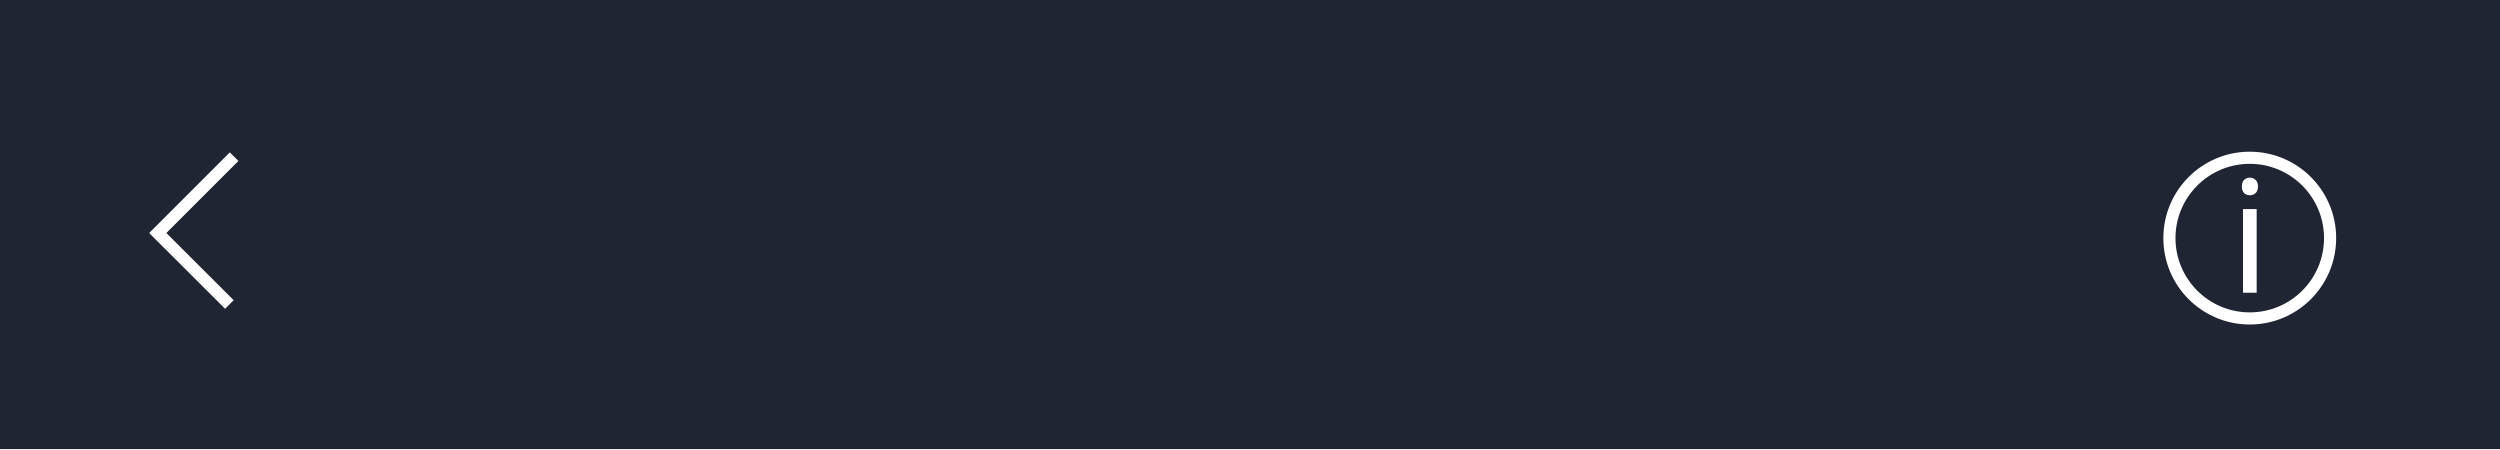
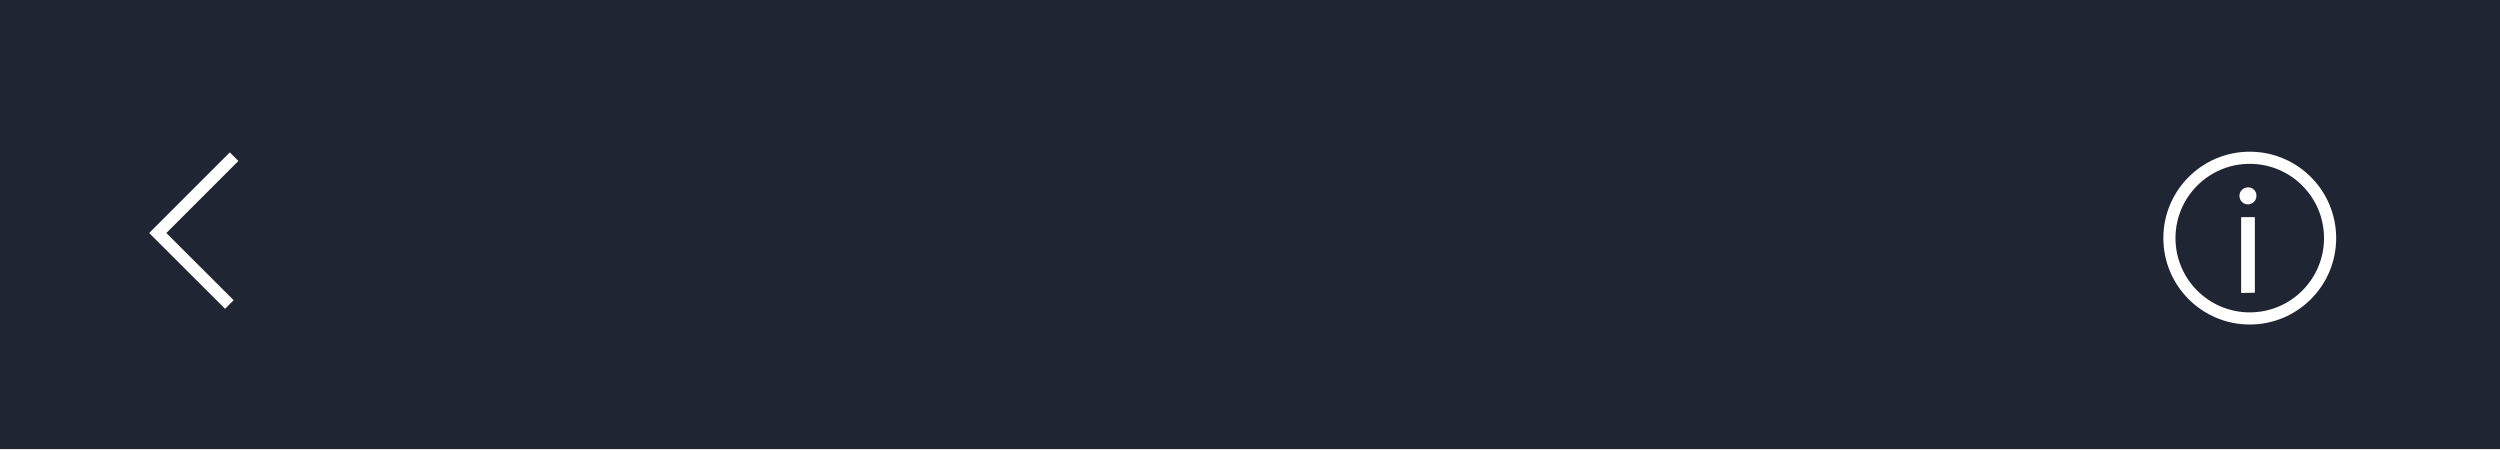
<svg xmlns="http://www.w3.org/2000/svg" width="206" height="37" viewBox="0 0 206 37">
  <defs>
-     <style>.cls-1{fill:#1f2532;}.cls-2{fill:none;stroke:#fff;stroke-miterlimit:10;}.cls-3{font-size:12.86px;fill:#fff;font-family:MyriadPro-Regular, Myriad Pro;}</style>
+     <style>.cls-1{fill:#1f2532;}.cls-2{fill:none;stroke:#fff;stroke-miterlimit:10;}.cls-3{fill:#fff;}</style>
  </defs>
  <g id="Layer_2" data-name="Layer 2">
    <g id="Topbar">
      <rect class="cls-1" width="206" height="37" />
      <polyline class="cls-2" points="19.29 12.91 13 19.2 18.9 25.09" />
      <circle class="cls-2" cx="185.38" cy="19.62" r="6.62" />
-       <text class="cls-3" transform="translate(183.73 24.12)">i</text>
+       <path class="cls-3" d="M185.93,16.14a.7.7,0,1,1-.7-.7A.67.67,0,0,1,185.93,16.14Zm-1.26,8V17.89h1.13v6.23Z" />
    </g>
  </g>
</svg>
